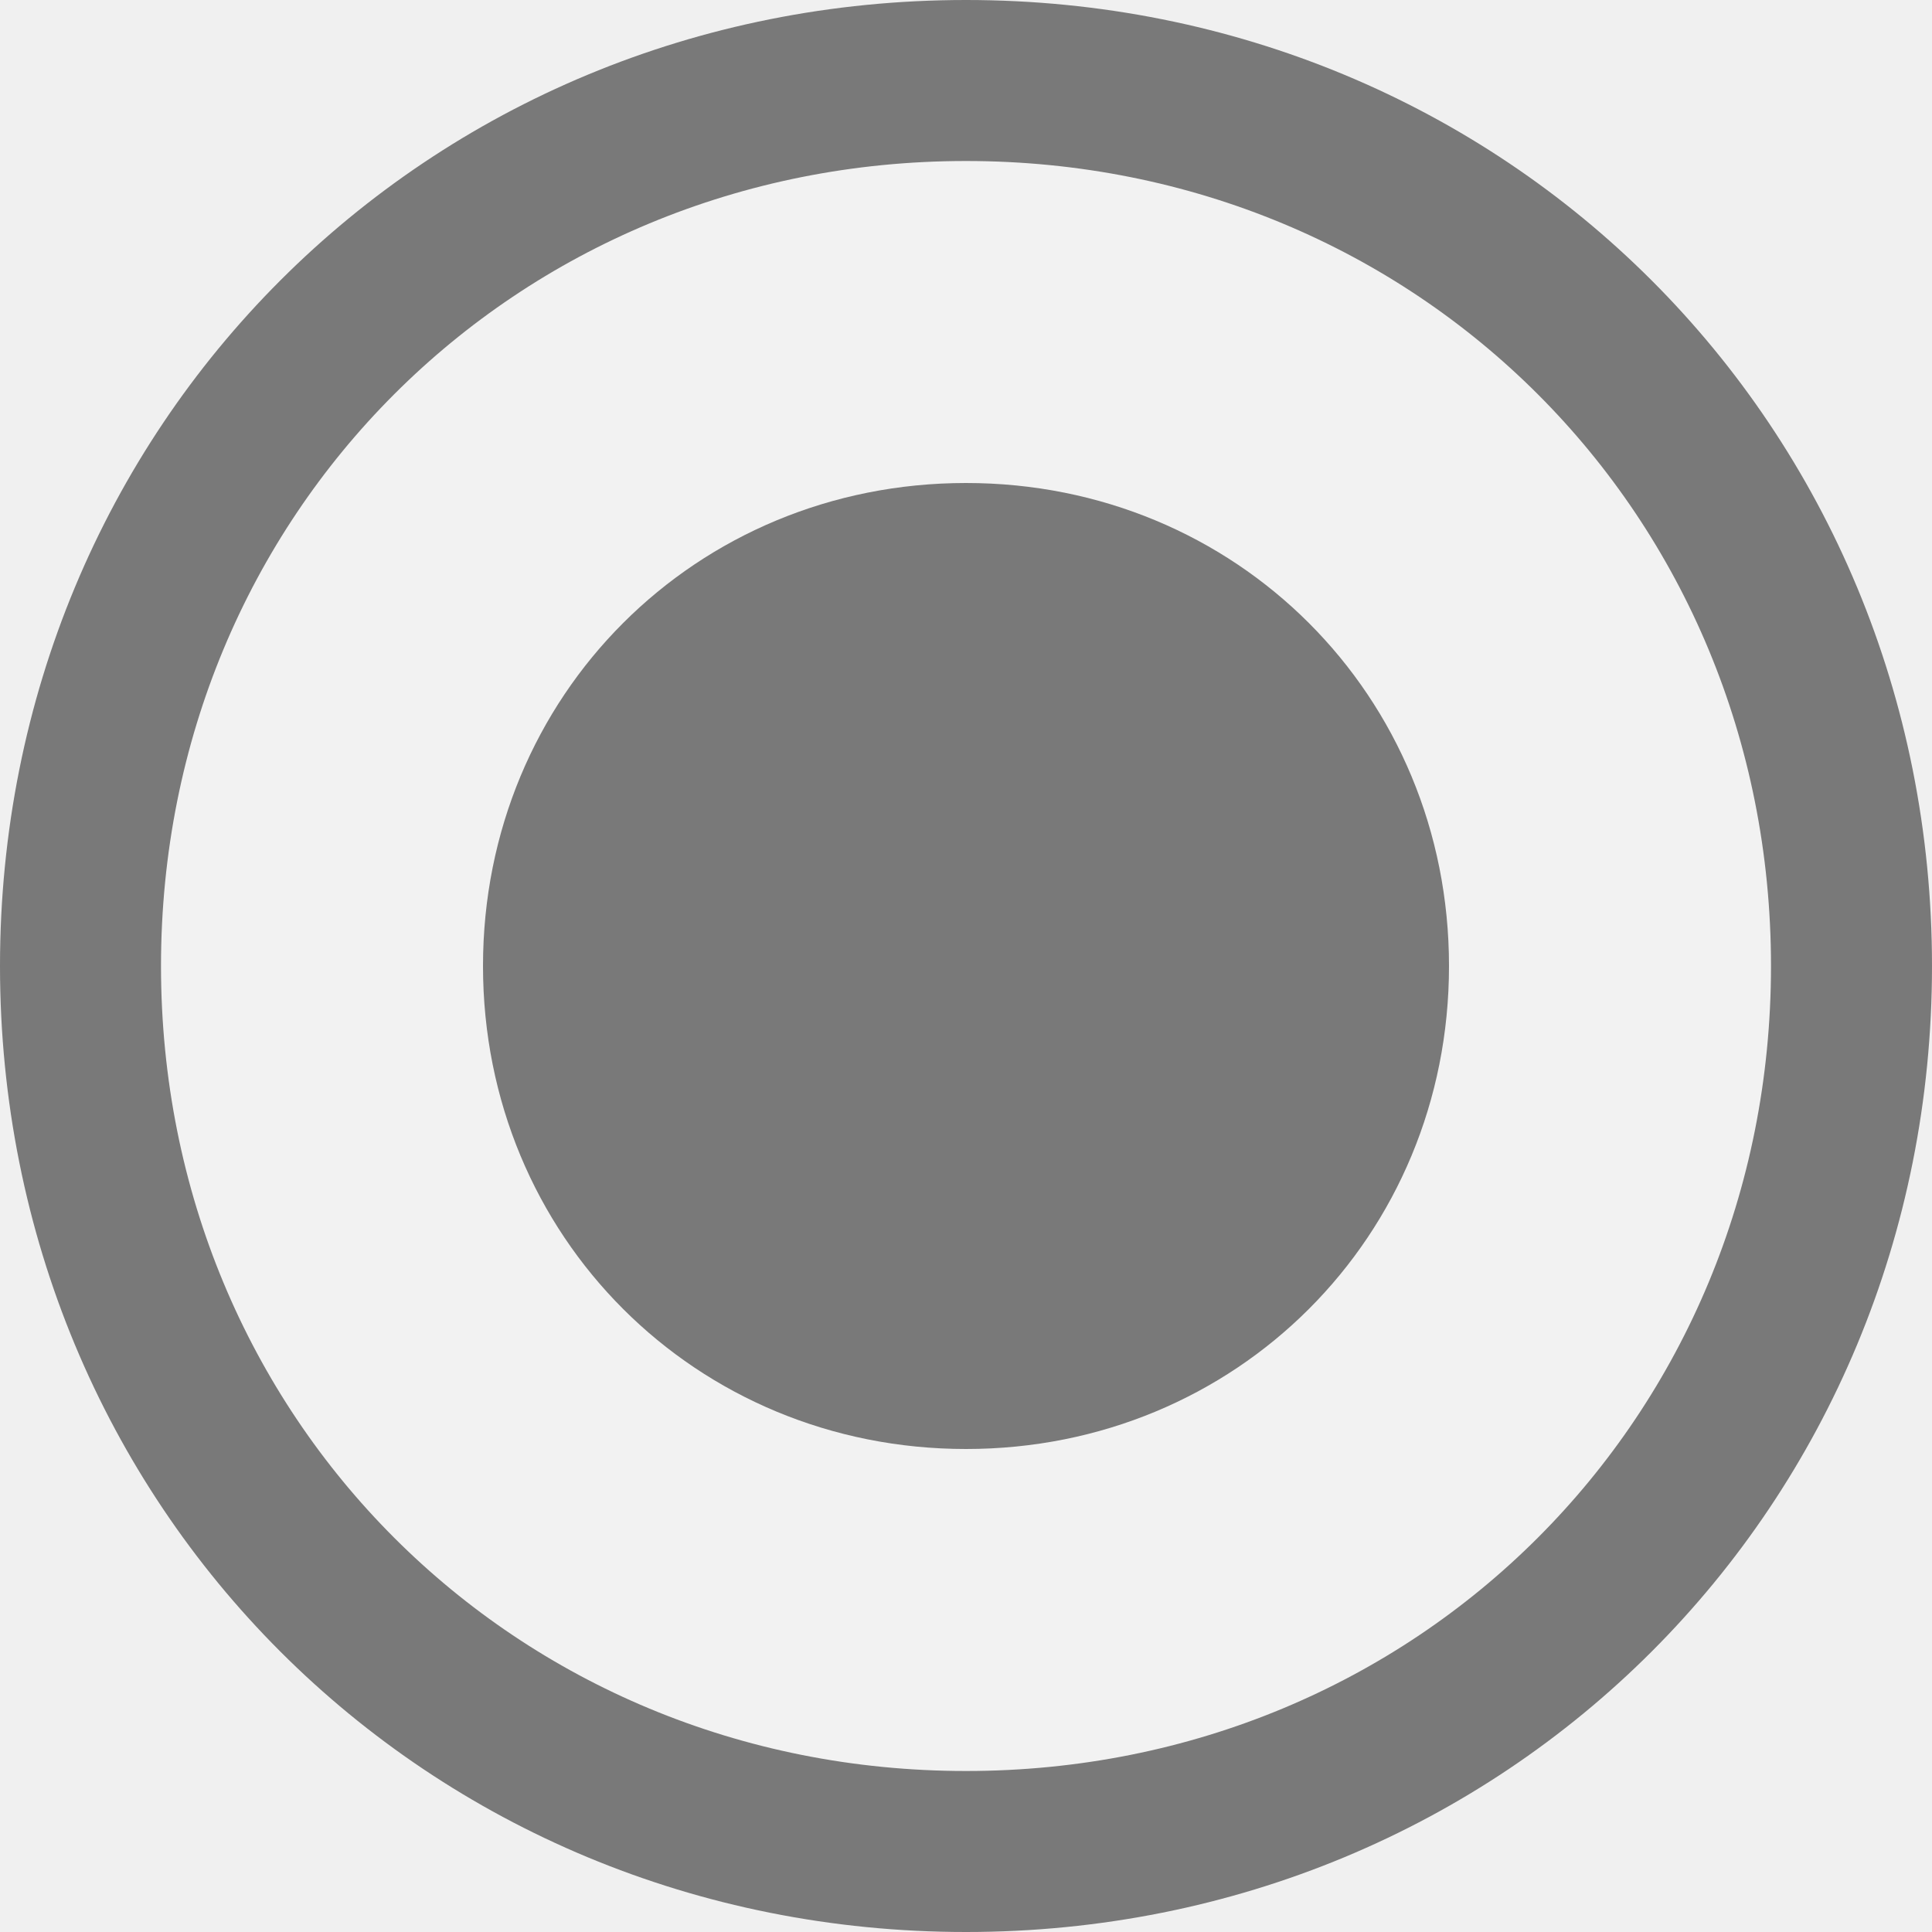
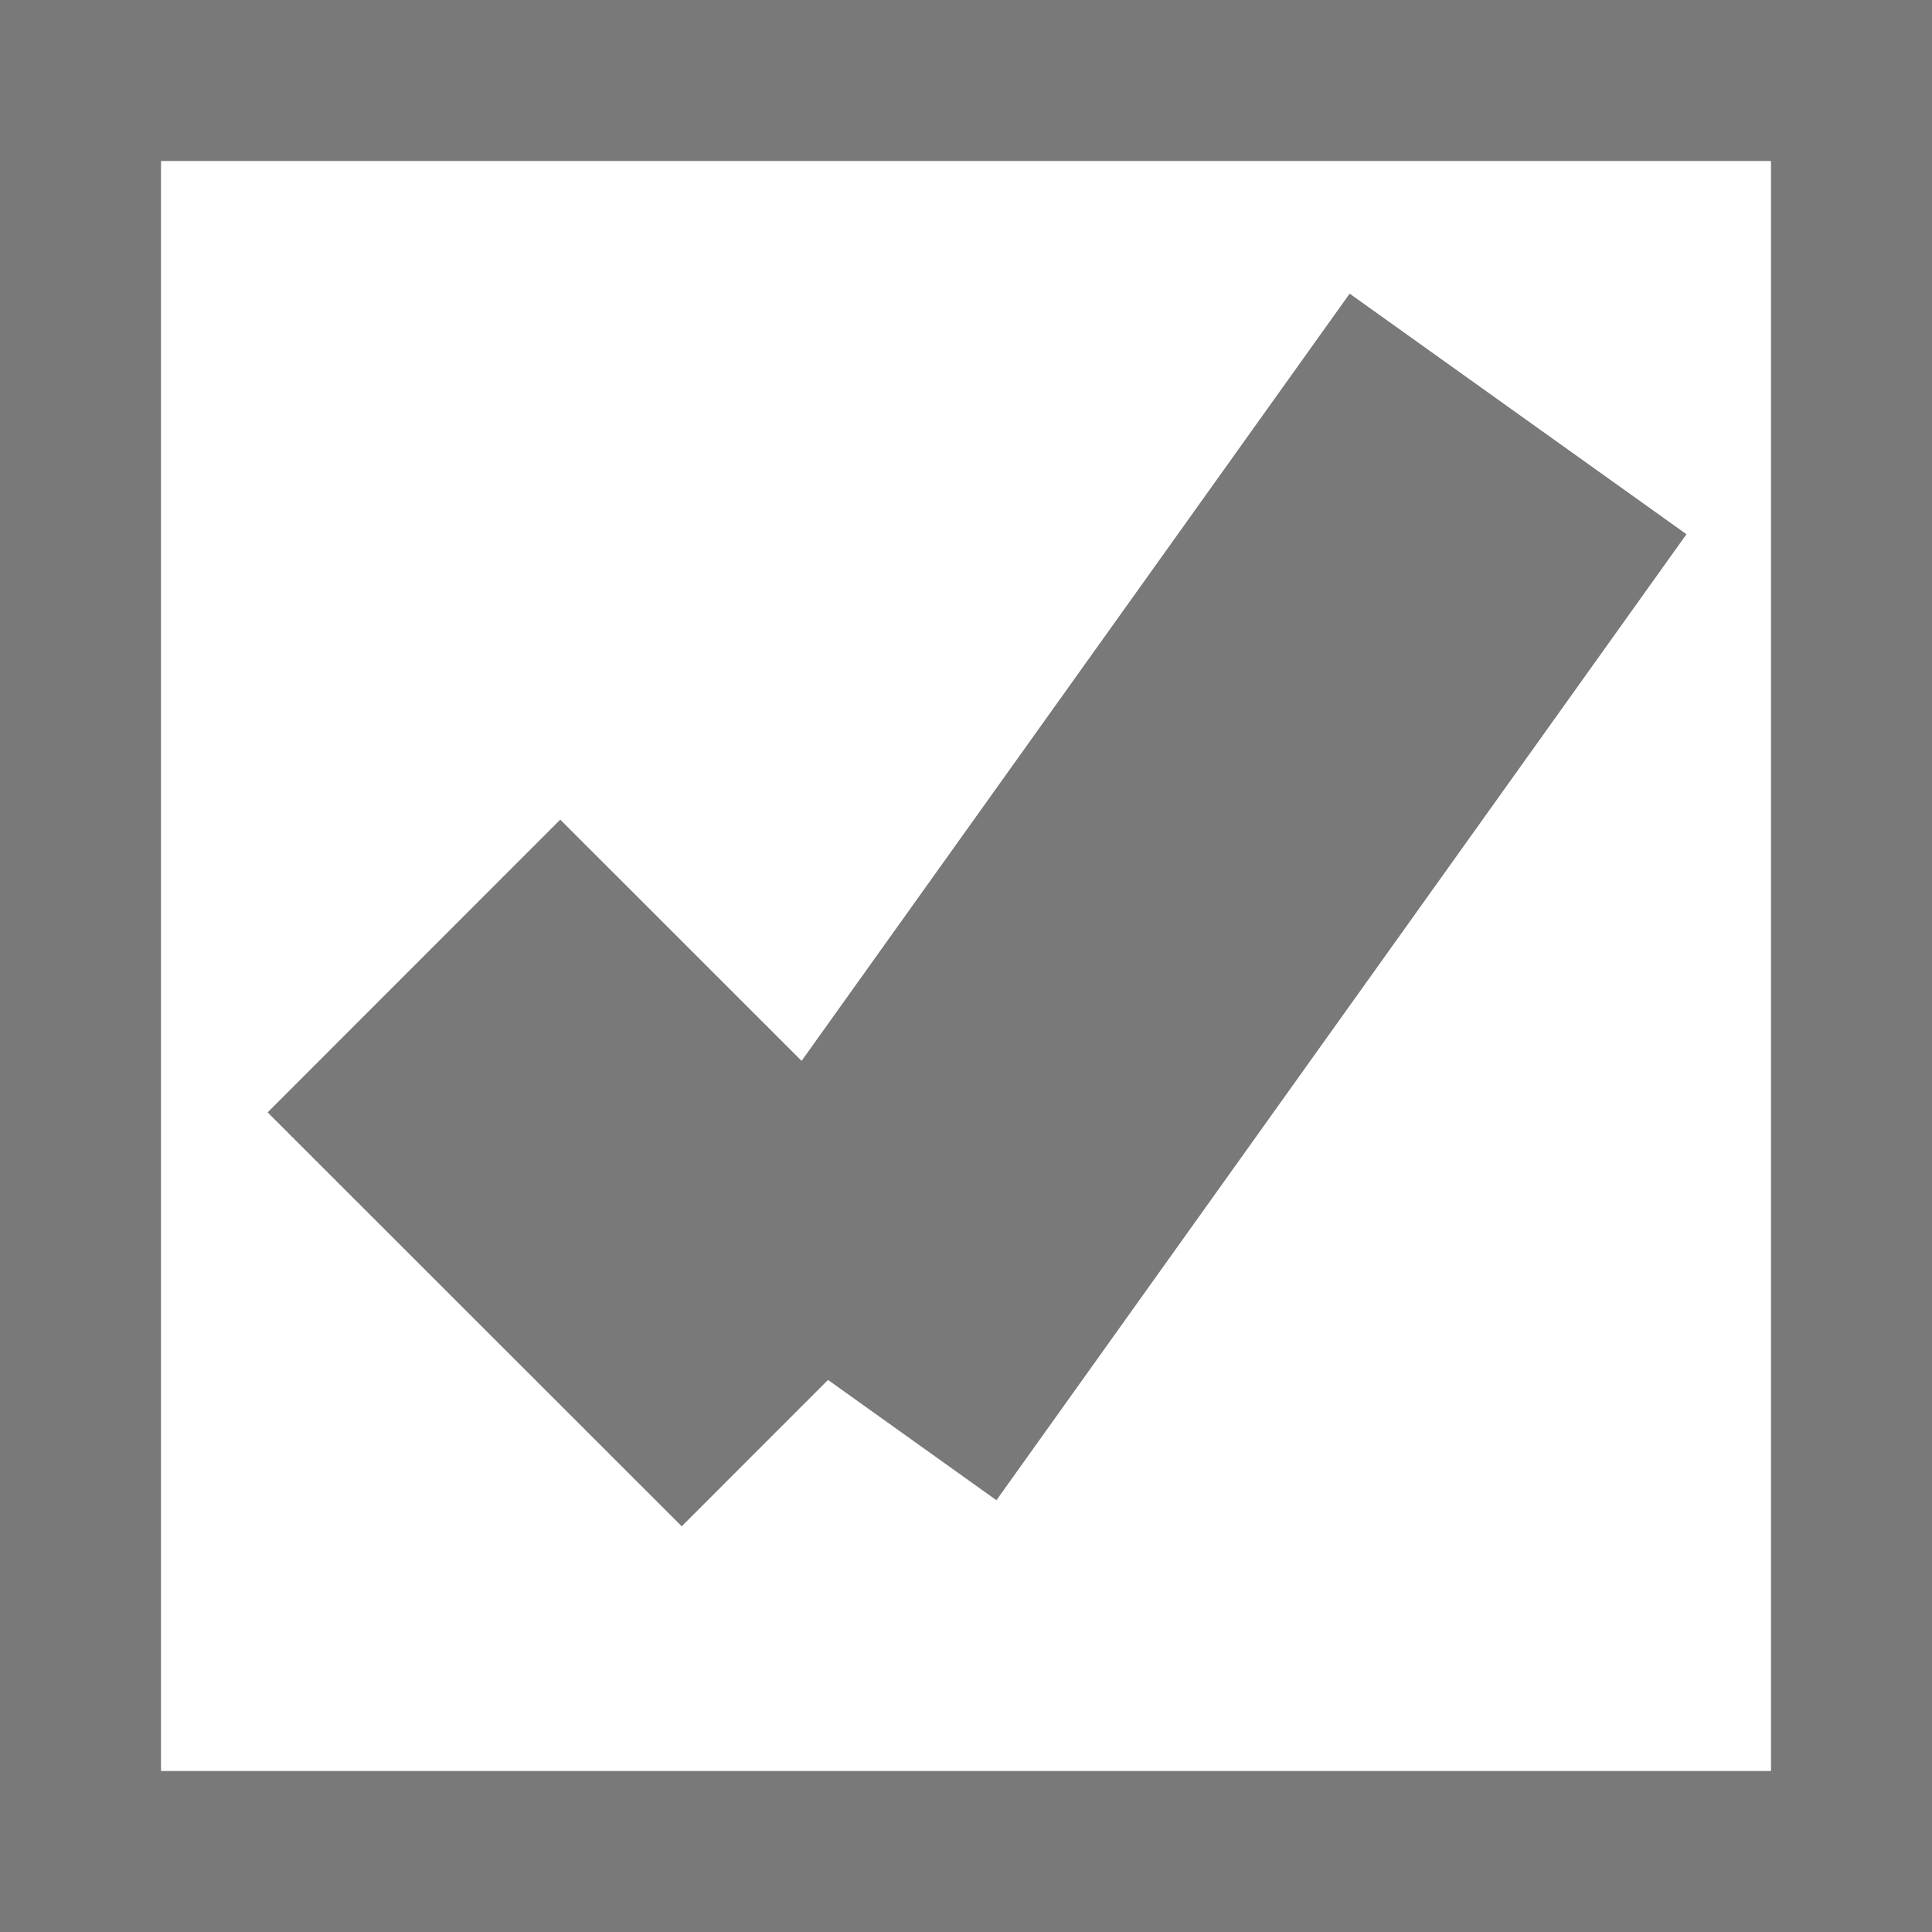
- <svg xmlns="http://www.w3.org/2000/svg" version="1.1" width="12px" height="12px" viewBox="366 290.5  12 12">
-   <path d="M 372 290.5  C 375.36 290.5  378 293.14  378 296.5  C 378 299.86  375.36 302.5  372 302.5  C 368.64 302.5  366 299.86  366 296.5  C 366 293.14  368.64 290.5  372 290.5  Z " fill-rule="nonzero" fill="#f2f2f2" stroke="none" />
-   <path d="M 372 291  C 375.08 291  377.5 293.42  377.5 296.5  C 377.5 299.58  375.08 302  372 302  C 368.92 302  366.5 299.58  366.5 296.5  C 366.5 293.42  368.92 291  372 291  Z " stroke-width="1" stroke="#797979" fill="none" />
-   <path d="M 372 299.5  C 370.32 299.5  369 298.18  369 296.5  C 369 294.82  370.32 293.5  372 293.5  C 373.68 293.5  375 294.82  375 296.5  C 375 298.18  373.68 299.5  372 299.5  " fill-rule="nonzero" fill="#797979" stroke="none" />
+ <svg xmlns="http://www.w3.org/2000/svg" version="1.1" width="12px" height="12px" viewBox="15 187.5  12 12">
+   <path d="M 15.5 188  L 26.5 188  L 26.5 199  L 15.5 199  L 15.5 188  Z " fill-rule="nonzero" fill="#ffffff" stroke="none" />
+   <path d="M 15.5 188  L 26.5 188  L 26.5 199  L 15.5 199  L 15.5 188  Z " stroke-width="1" stroke="#797979" fill="none" />
+   <path d="M 17.571 193.5  L 20.143 196.071  " stroke-width="2.571" stroke="#797979" fill="none" />
+   <path d="M 20.143 196.071  L 24.429 190.071  " stroke-width="2.571" stroke="#797979" fill="none" />
</svg>
